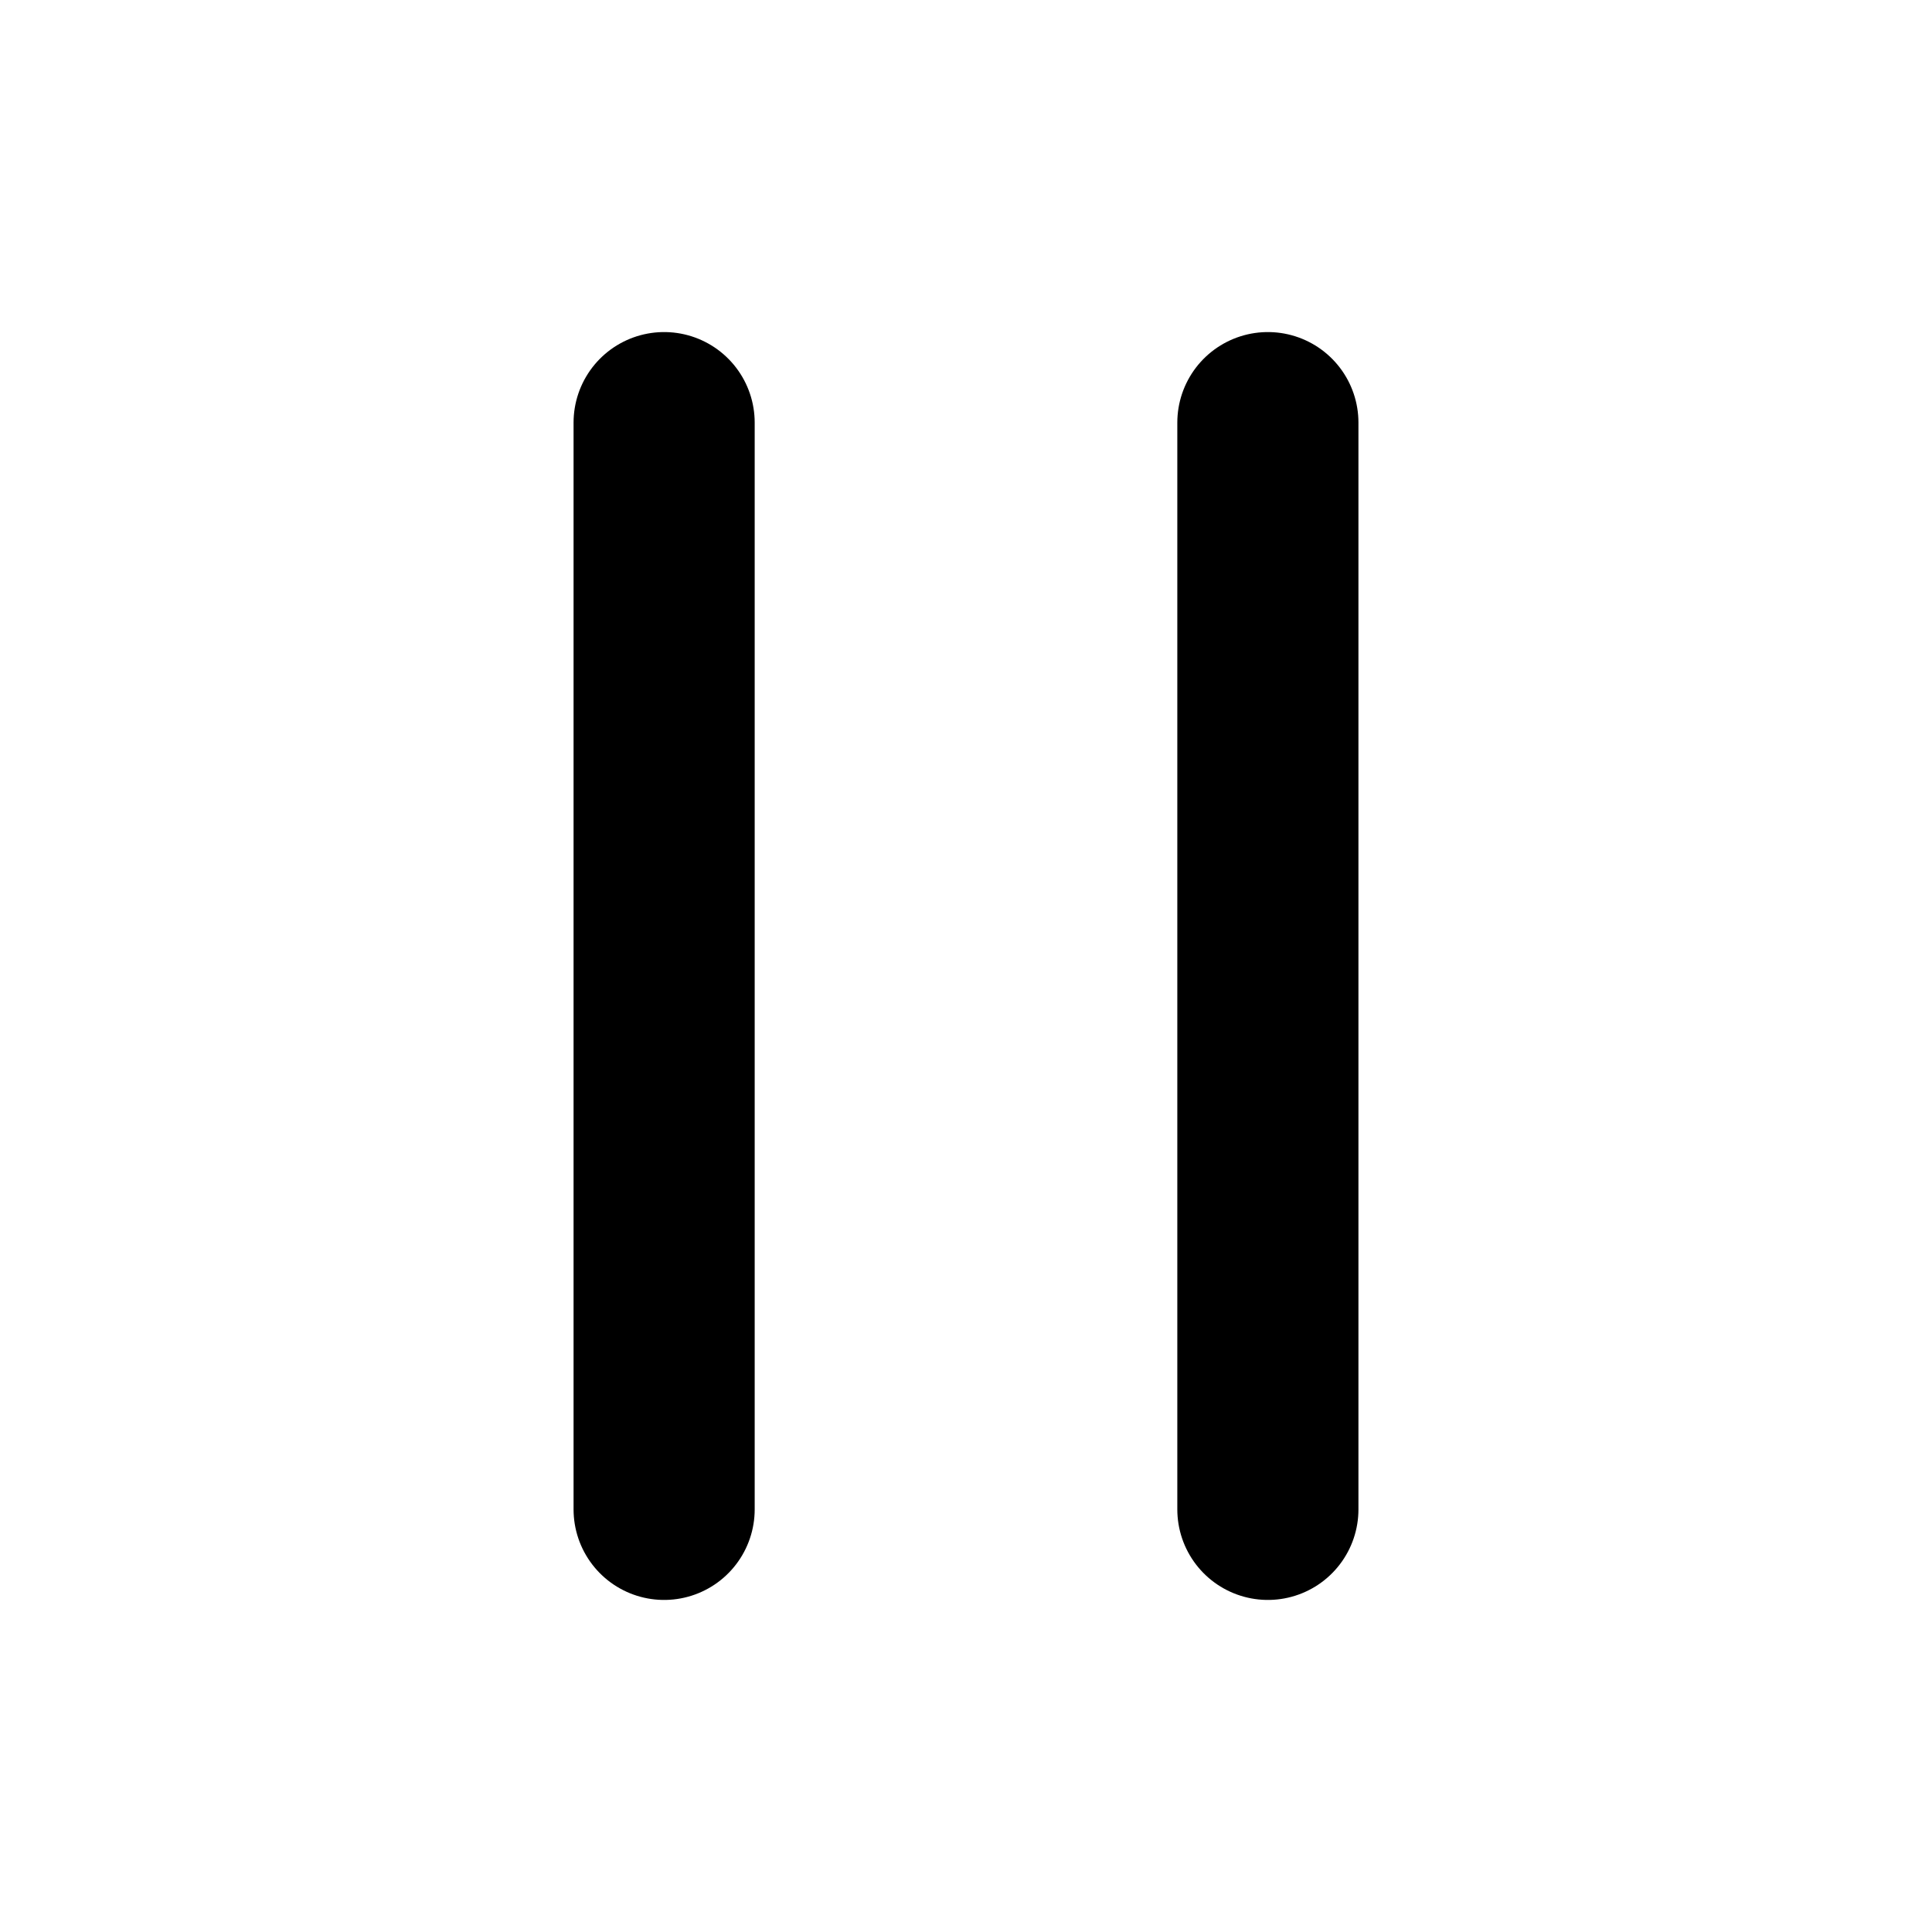
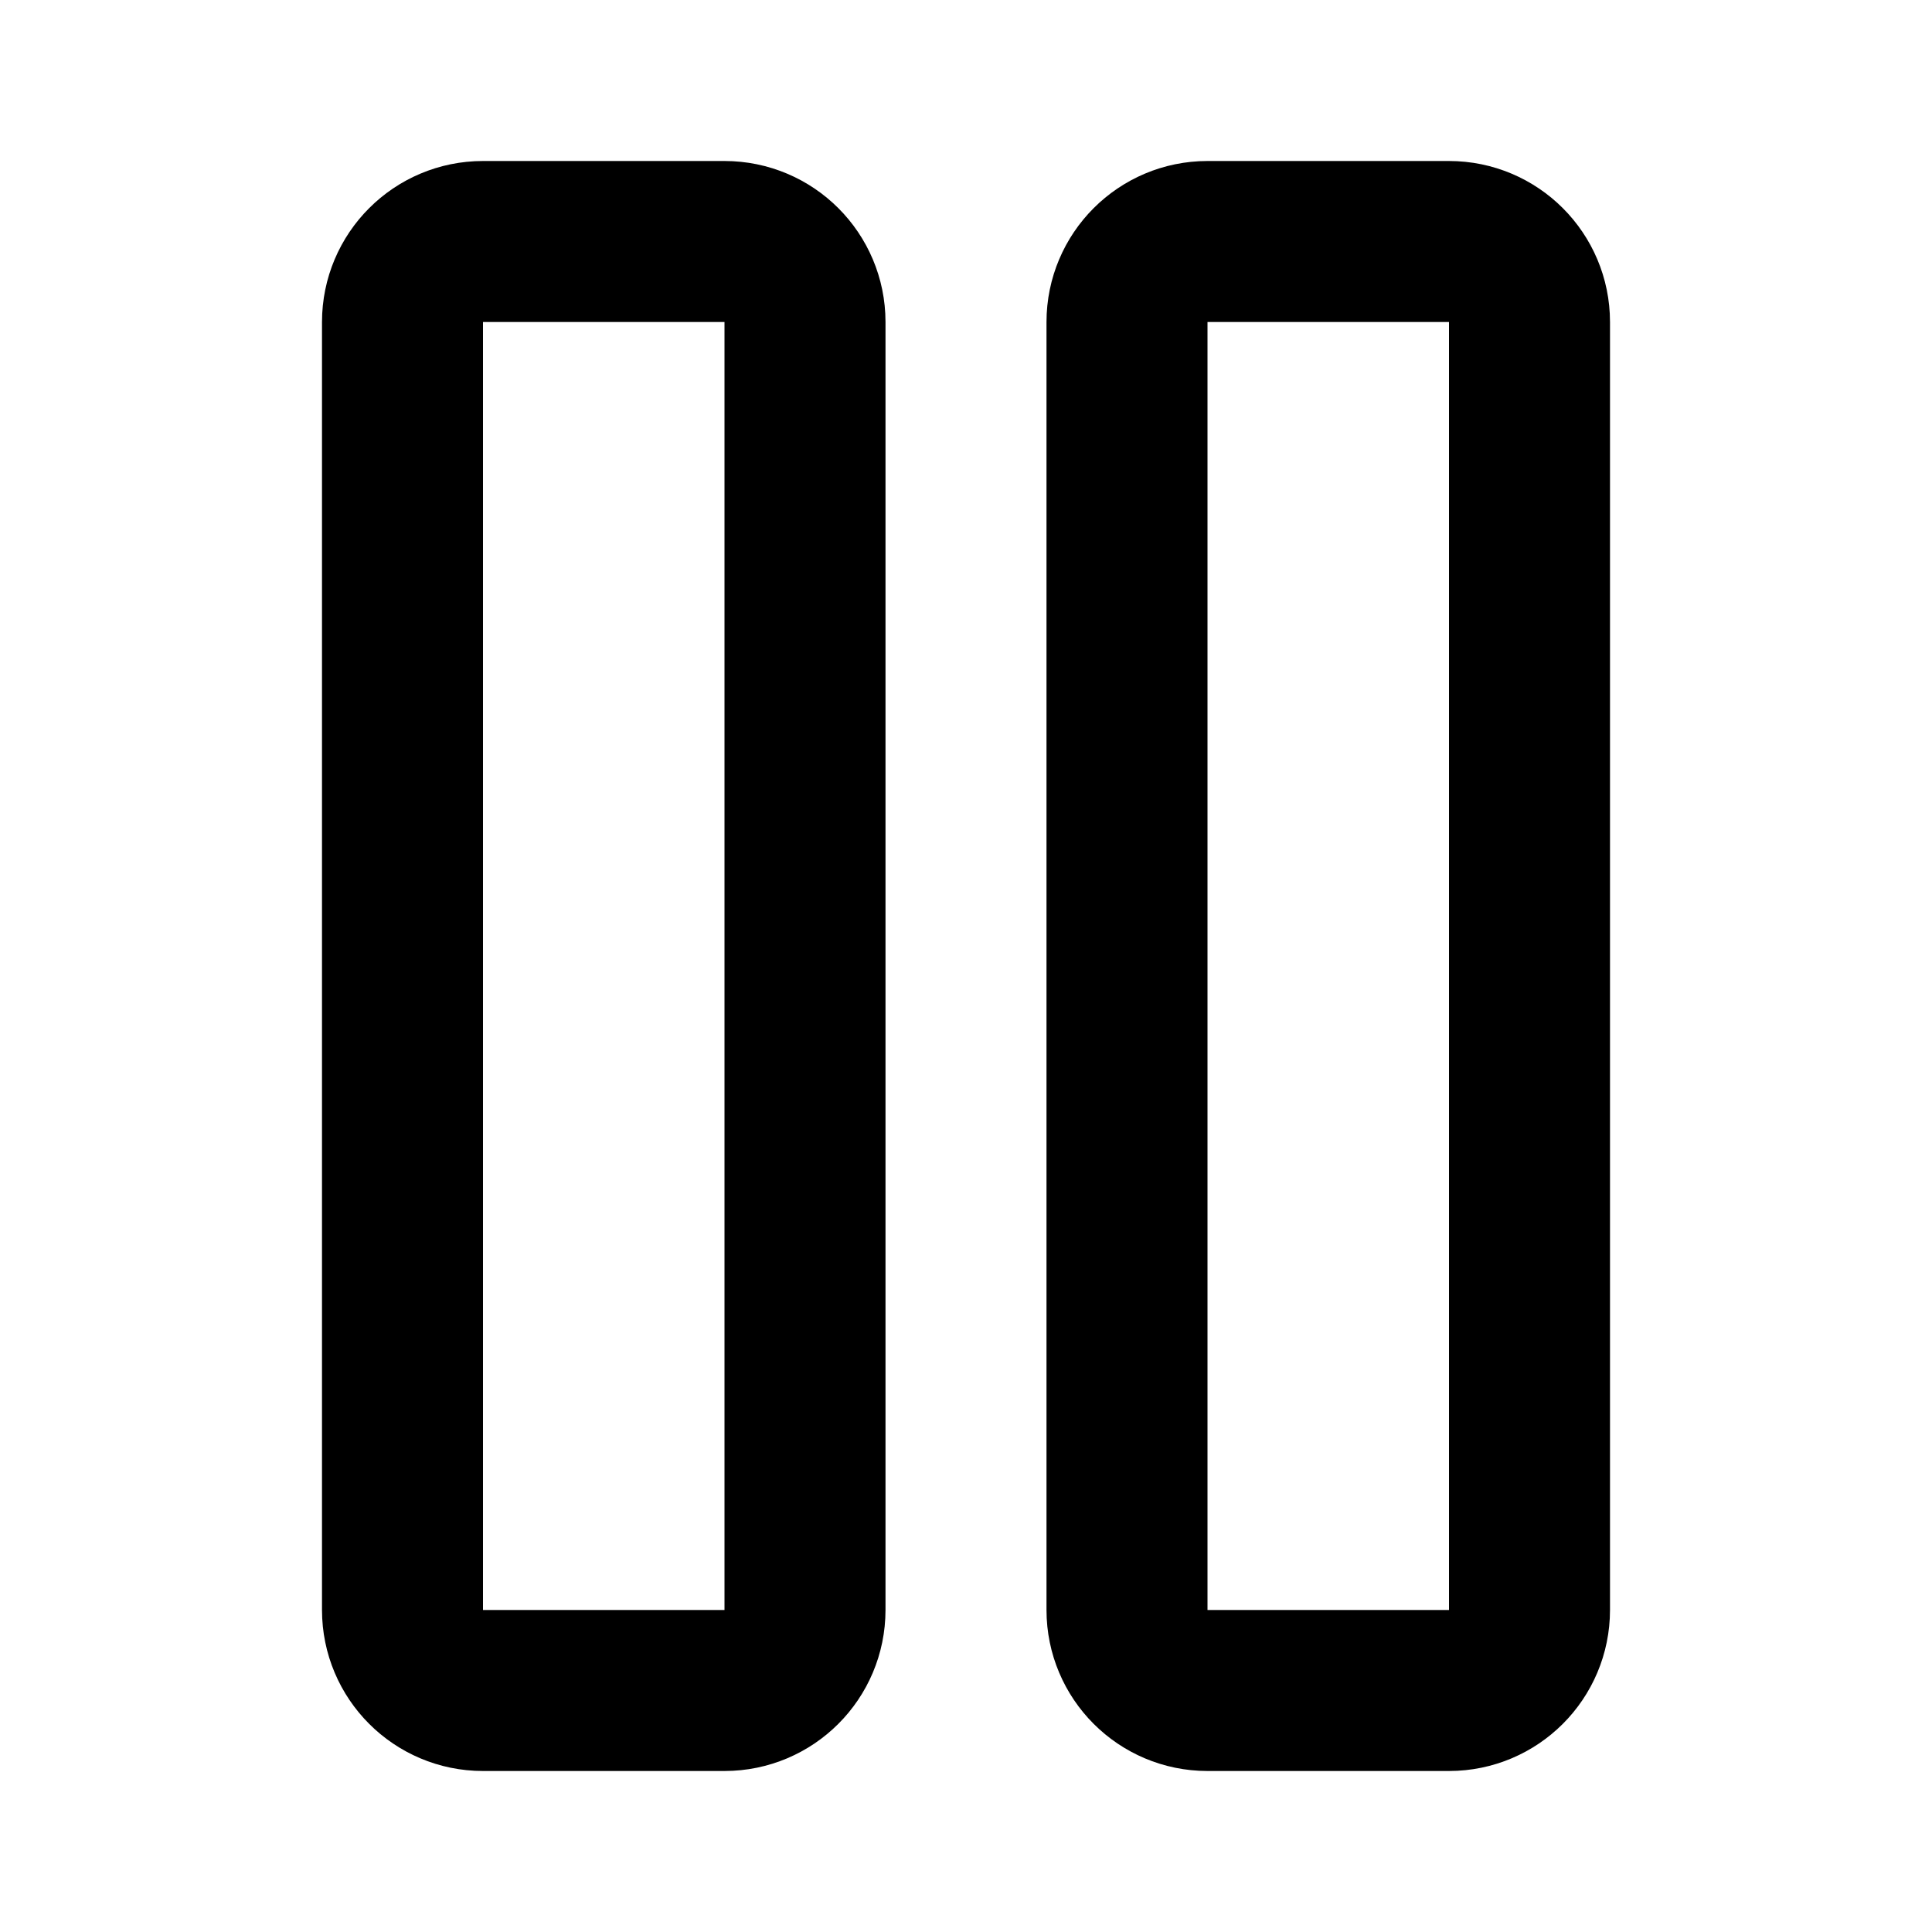
- <svg xmlns="http://www.w3.org/2000/svg" width="16" height="16" viewBox="0 0 16 16" fill="none" stroke="currentColor" stroke-width="1.5" stroke-linecap="round" stroke-linejoin="round">
-   <path d="M5.5 3.5v9M10.5 3.5v9" />
+ <svg xmlns="http://www.w3.org/2000/svg" viewBox="0 0 24 24" fill="none" stroke="currentColor" stroke-width="2" stroke-linecap="round" stroke-linejoin="round">
+   <rect x="14" y="3" width="5" height="18" rx="1" />
+   <rect x="5" y="3" width="5" height="18" rx="1" />
</svg>
